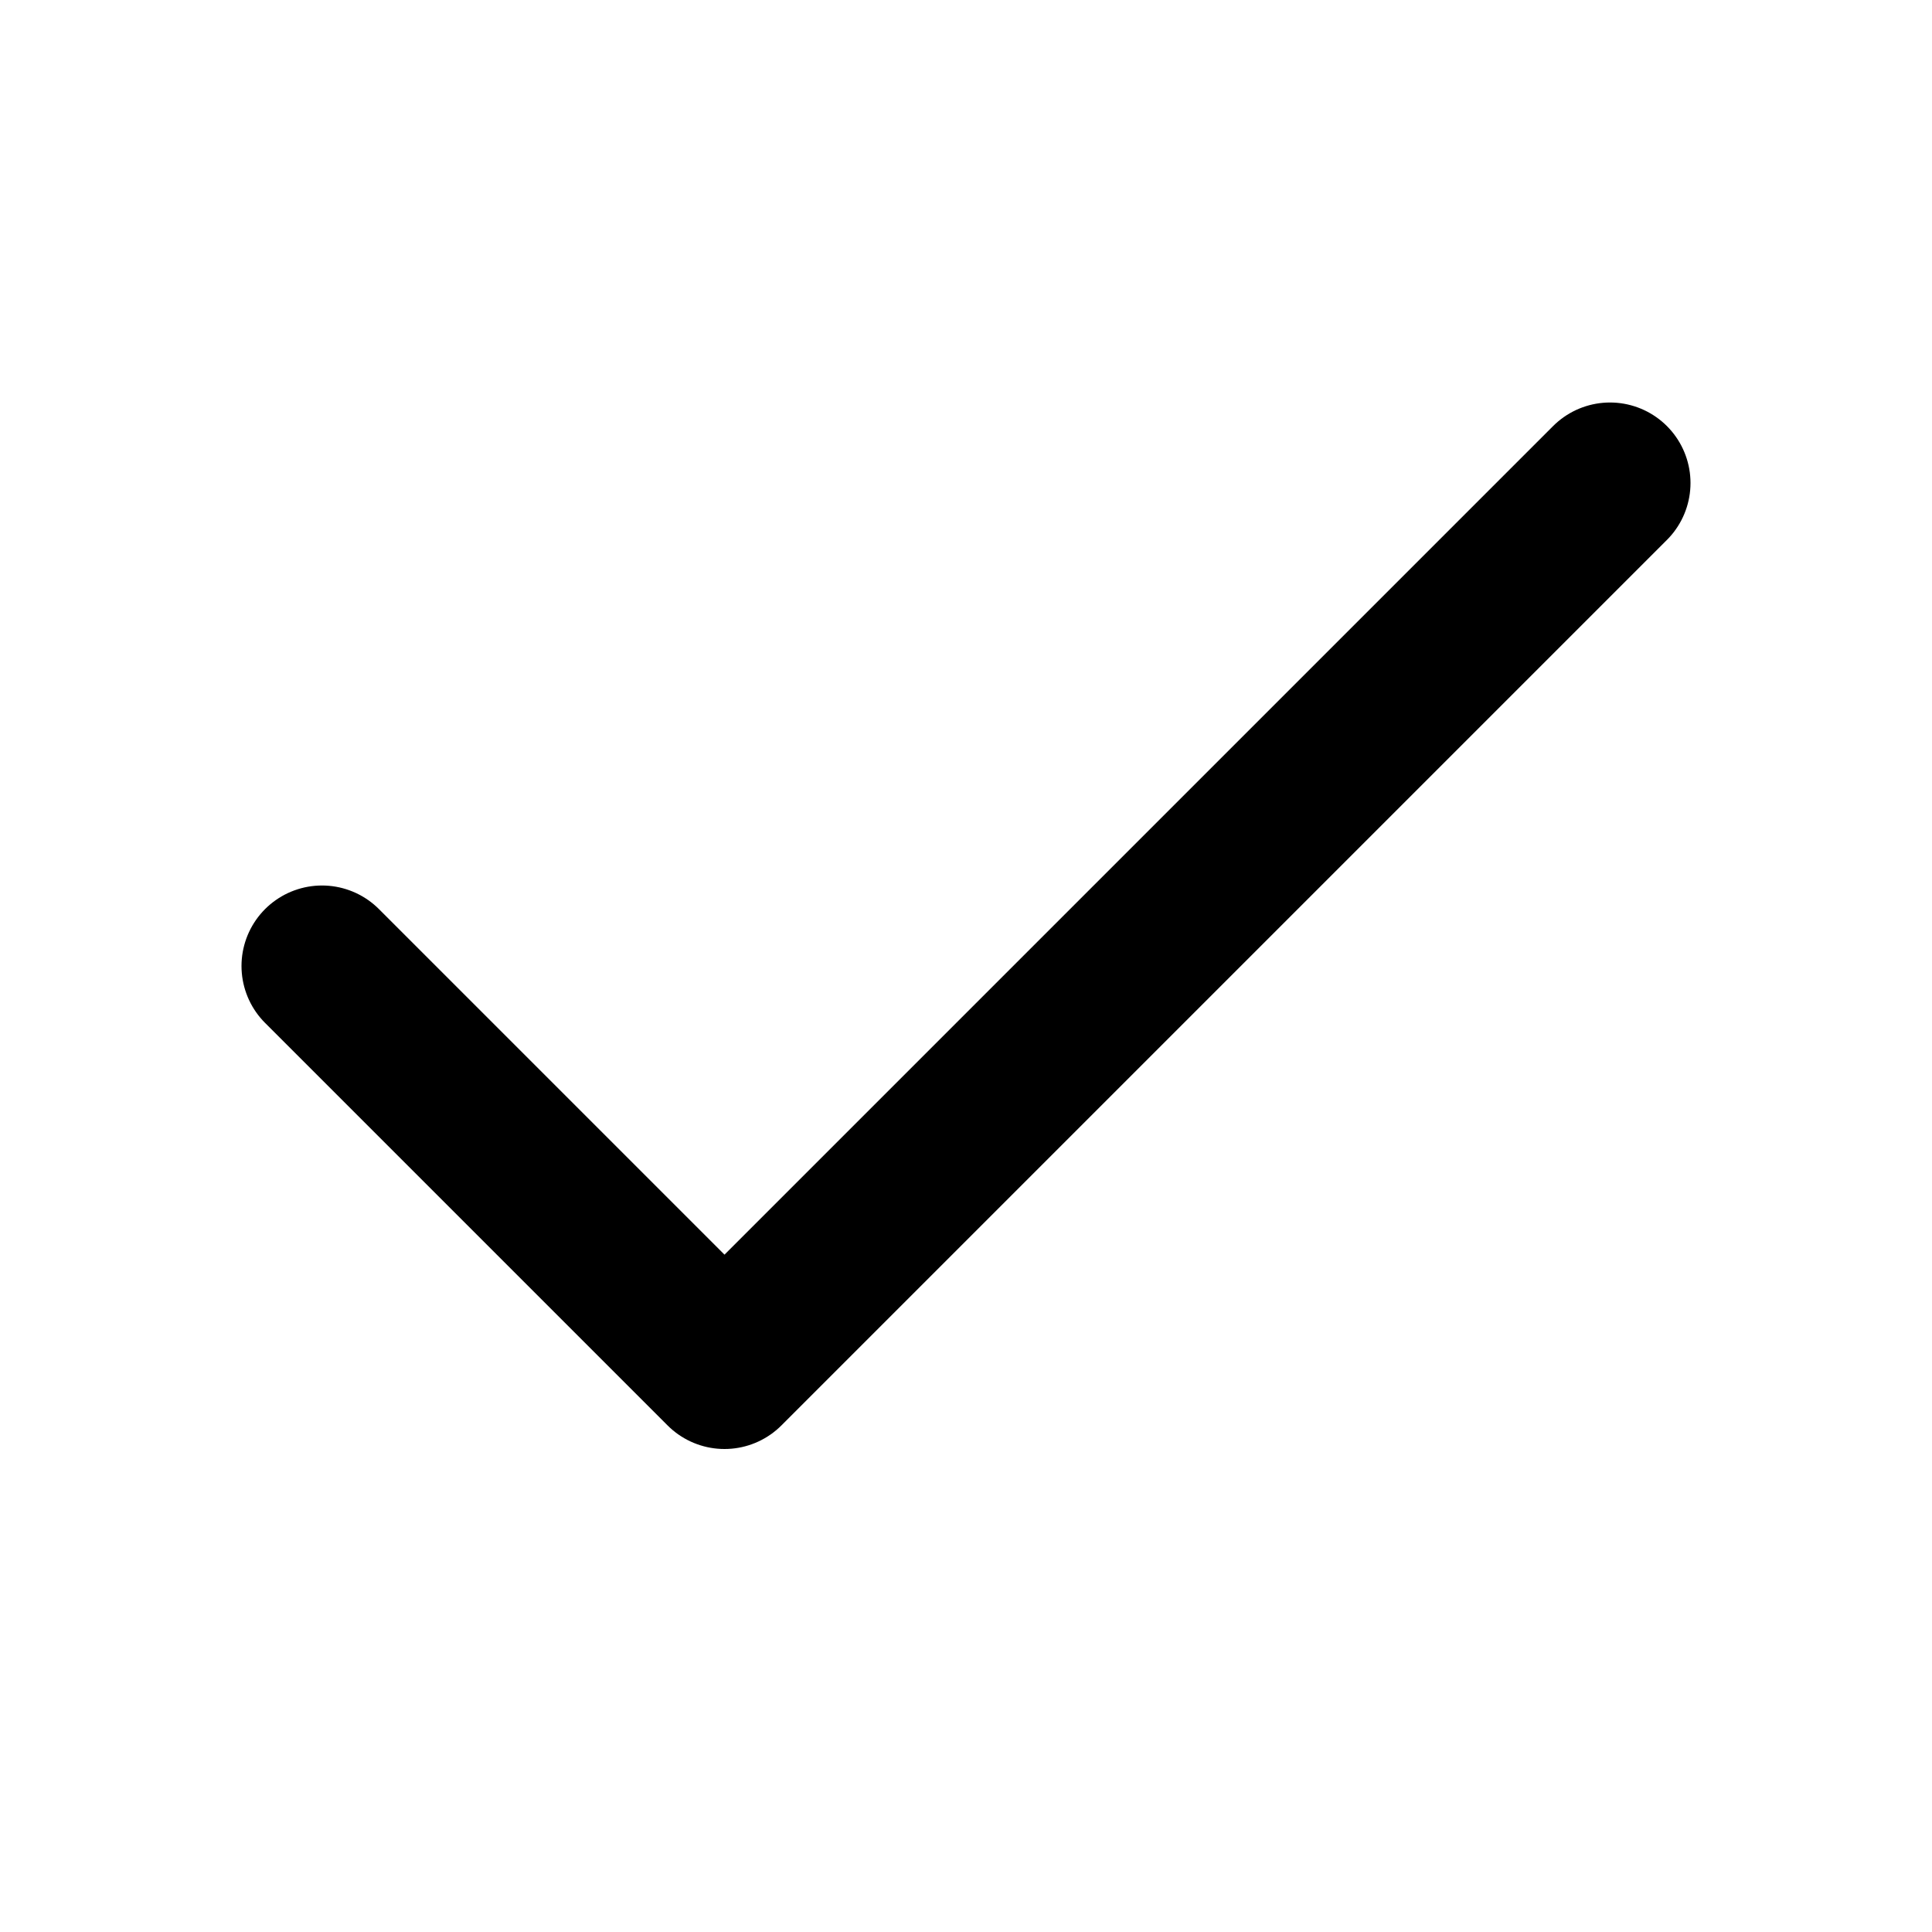
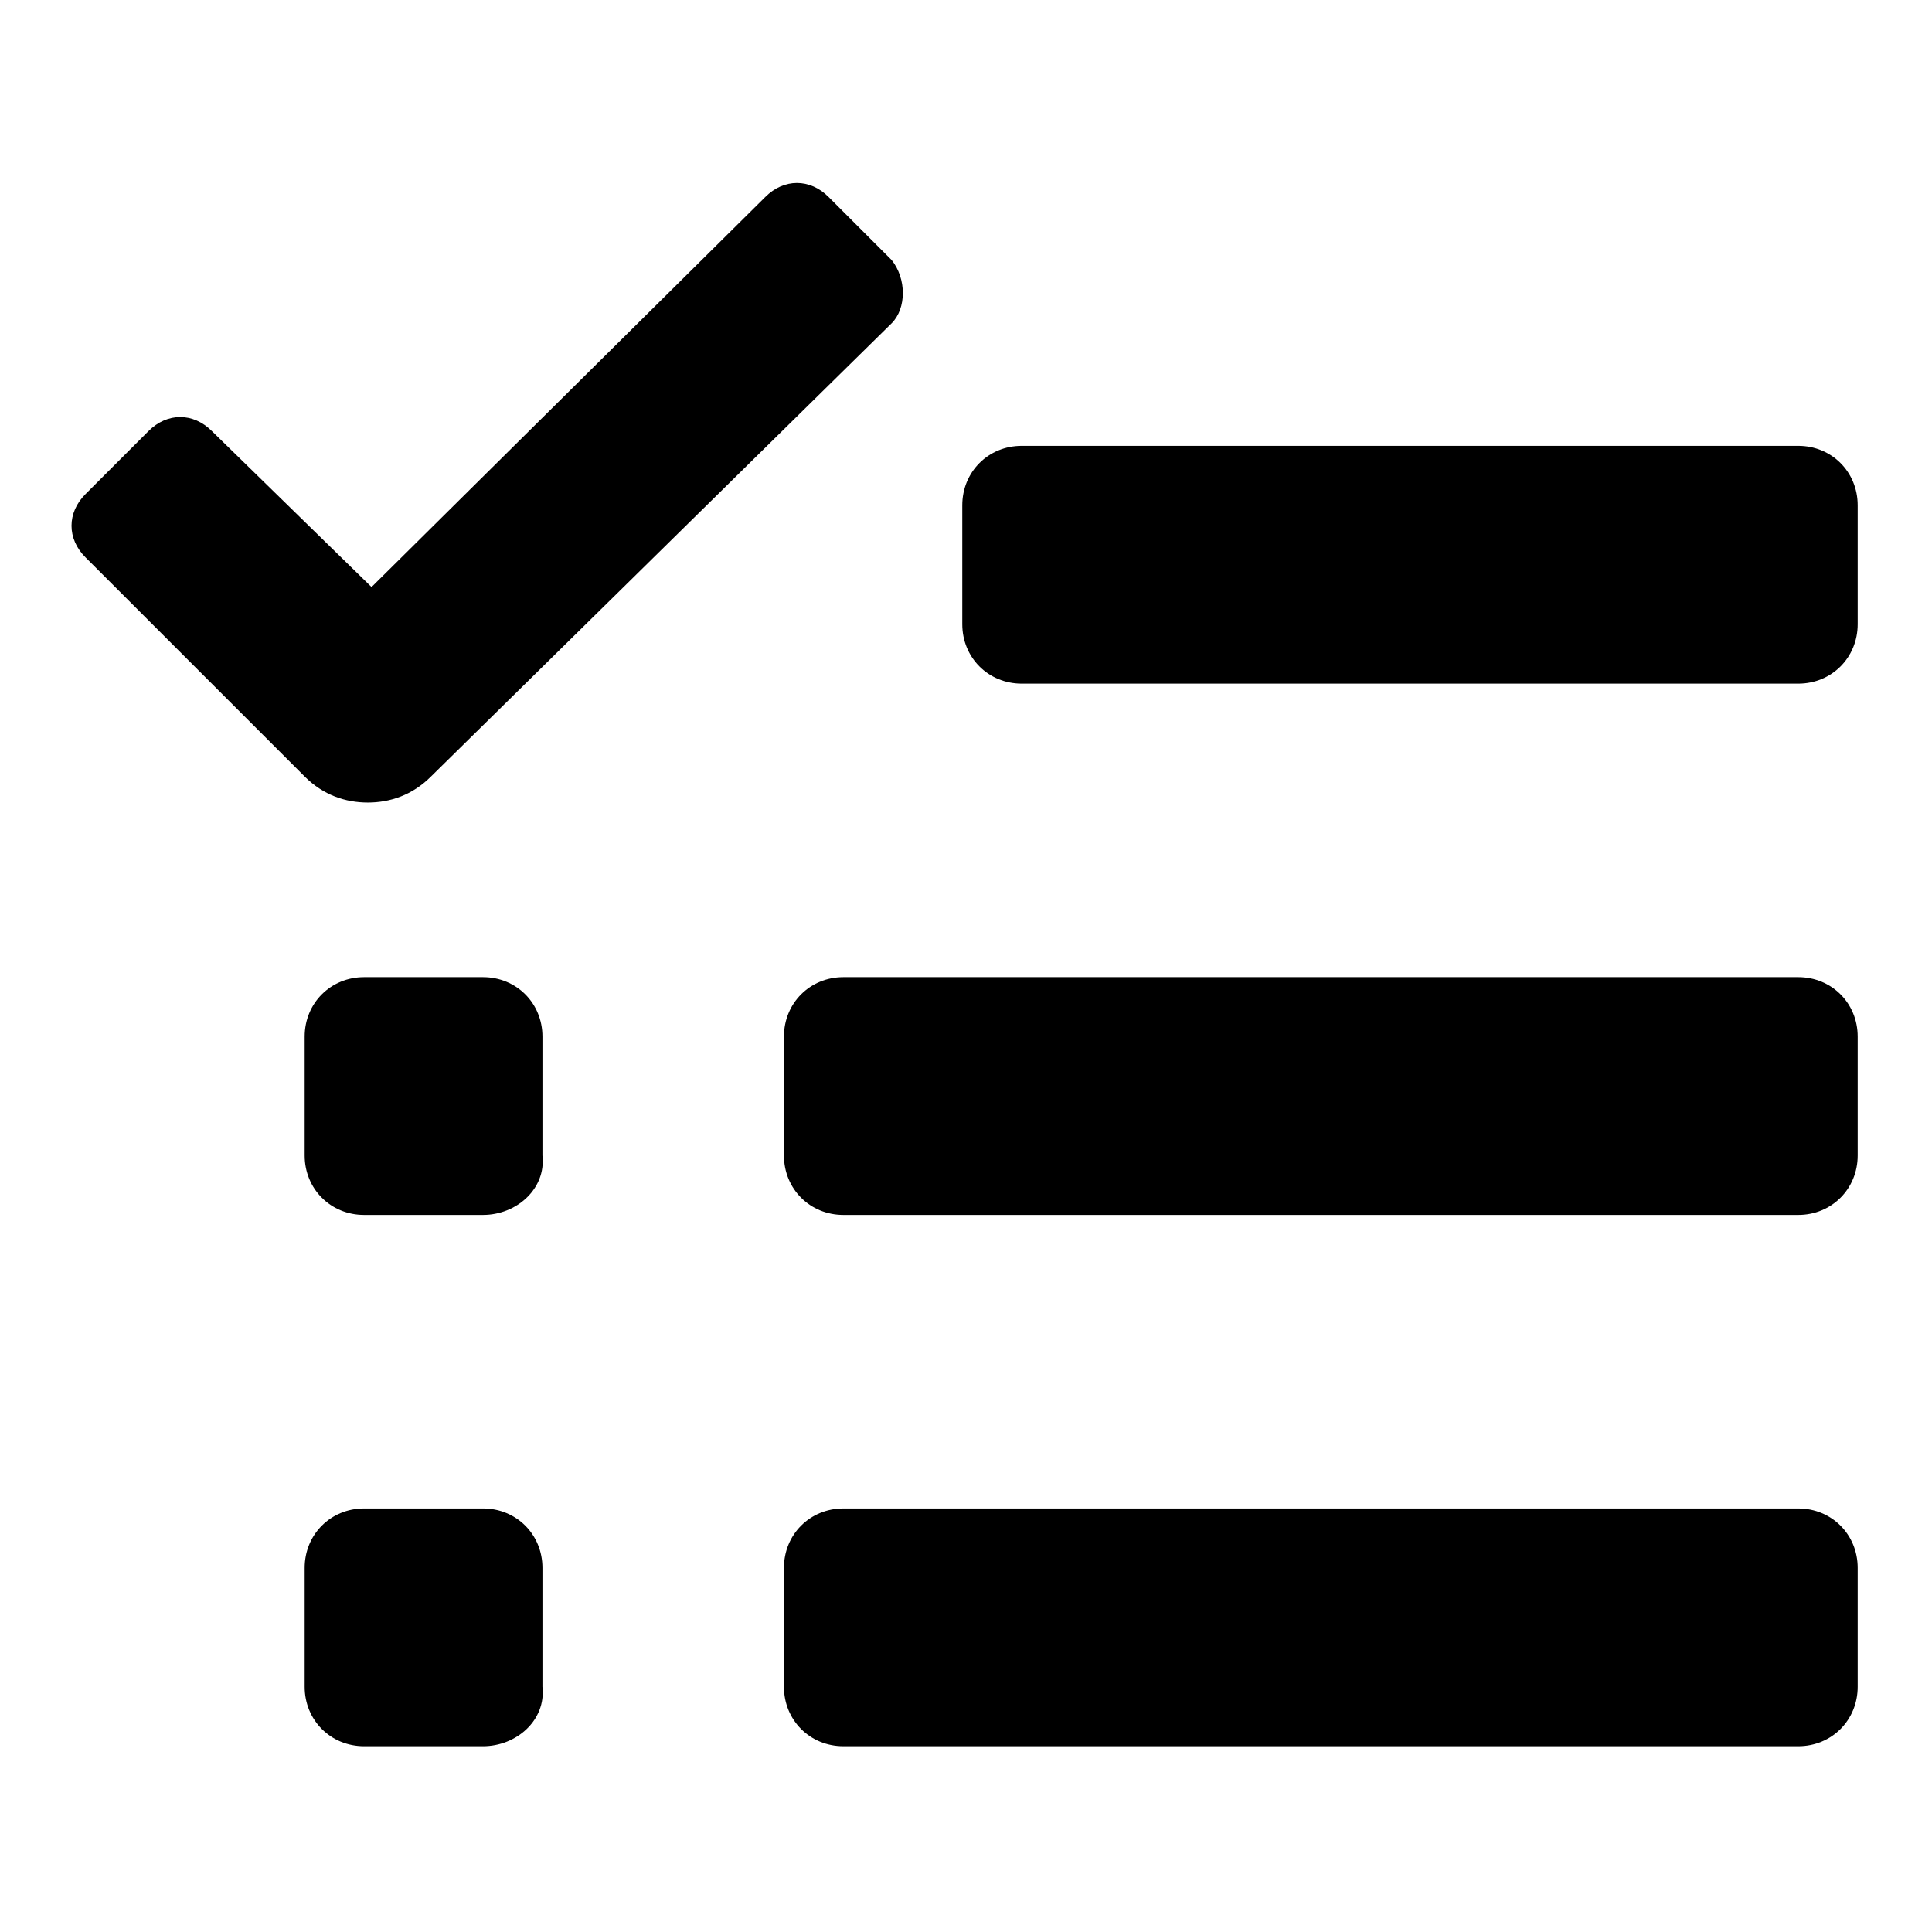
- <svg xmlns="http://www.w3.org/2000/svg" width="24" height="24" viewBox="0 0 24 24" fill="none" stroke="currentColor" stroke-width="2" stroke-linecap="round" stroke-linejoin="round">
-   <polyline points="20 6 9 17 4 12" />
+ <svg xmlns="http://www.w3.org/2000/svg" fill="#000000" width="800px" height="800px" viewBox="0 0 52 52" enable-background="new 0 0 52 52" xml:space="preserve">
+   <g>
+     <g>
+       <path d="M24,7l-1.7-1.7c-0.5-0.5-1.2-0.5-1.7,0L10,15.8l-4.3-4.2c-0.5-0.5-1.2-0.5-1.7,0l-1.7,1.7    c-0.5,0.5-0.5,1.2,0,1.7l5.9,5.9c0.5,0.5,1.1,0.7,1.7,0.7c0.6,0,1.2-0.2,1.7-0.7L24,8.7C24.4,8.3,24.4,7.5,24,7z" />
+     </g>
+   </g>
+   <g>
+     <path d="M48.4,18.4H27.5c-0.9,0-1.6-0.7-1.6-1.6v-3.2c0-0.9,0.7-1.6,1.6-1.6h20.9c0.9,0,1.6,0.7,1.6,1.6v3.2   C50,17.7,49.3,18.4,48.4,18.4z" />
+   </g>
+   <g>
+     <path d="M48.4,32.7H22.7c-0.9,0-1.6-0.7-1.6-1.6v-3.2c0-0.9,0.7-1.6,1.6-1.6h25.7c0.9,0,1.6,0.7,1.6,1.6v3.2   C50,32,49.3,32.7,48.4,32.7z" />
+   </g>
+   <g>
+     <path d="M13,32.7H9.8c-0.9,0-1.6-0.7-1.6-1.6v-3.2c0-0.9,0.7-1.6,1.6-1.6H13c0.9,0,1.6,0.7,1.6,1.6v3.2   C14.7,32,13.9,32.7,13,32.7z" />
+   </g>
+   <g>
+     <path d="M13,47H9.8c-0.9,0-1.6-0.7-1.6-1.6v-3.2c0-0.9,0.7-1.6,1.6-1.6H13c0.9,0,1.6,0.7,1.6,1.6v3.2   C14.7,46.3,13.9,47,13,47z" />
+   </g>
+   <g>
+     <path d="M48.4,47H22.7c-0.9,0-1.6-0.7-1.6-1.6v-3.2c0-0.9,0.7-1.6,1.6-1.6h25.7c0.9,0,1.6,0.7,1.6,1.6v3.2   C50,46.3,49.3,47,48.4,47z" />
+   </g>
</svg>
